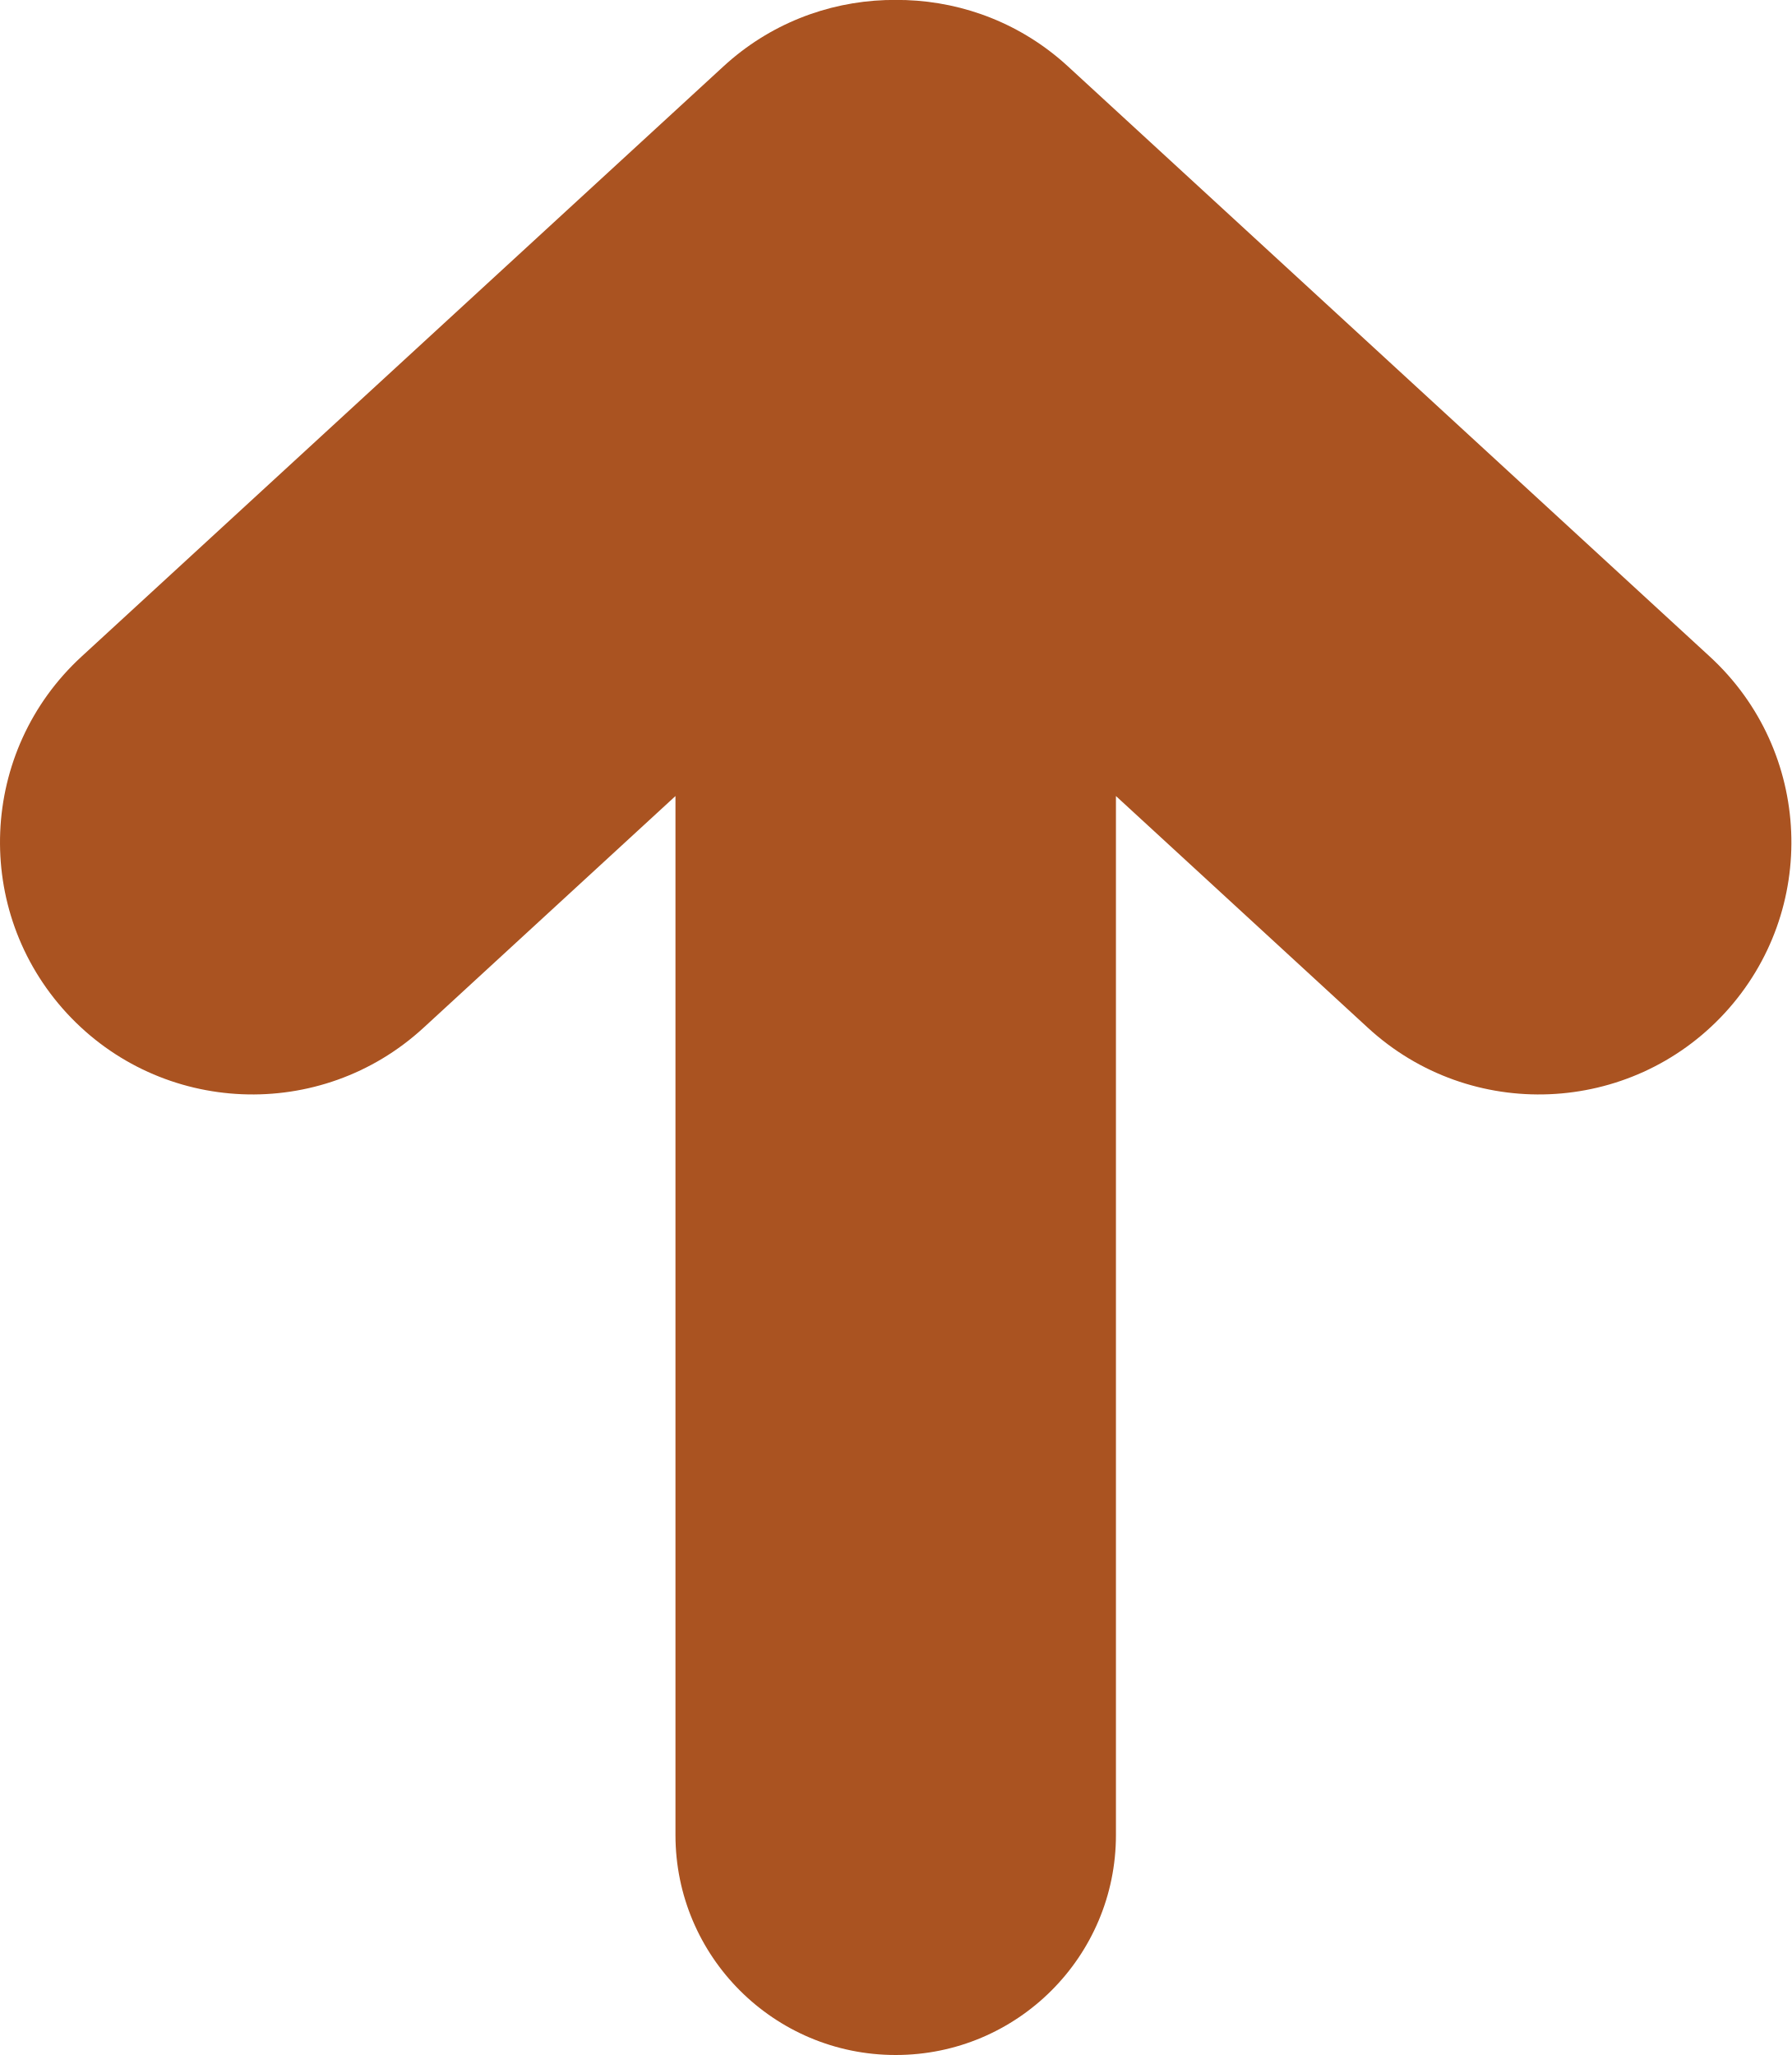
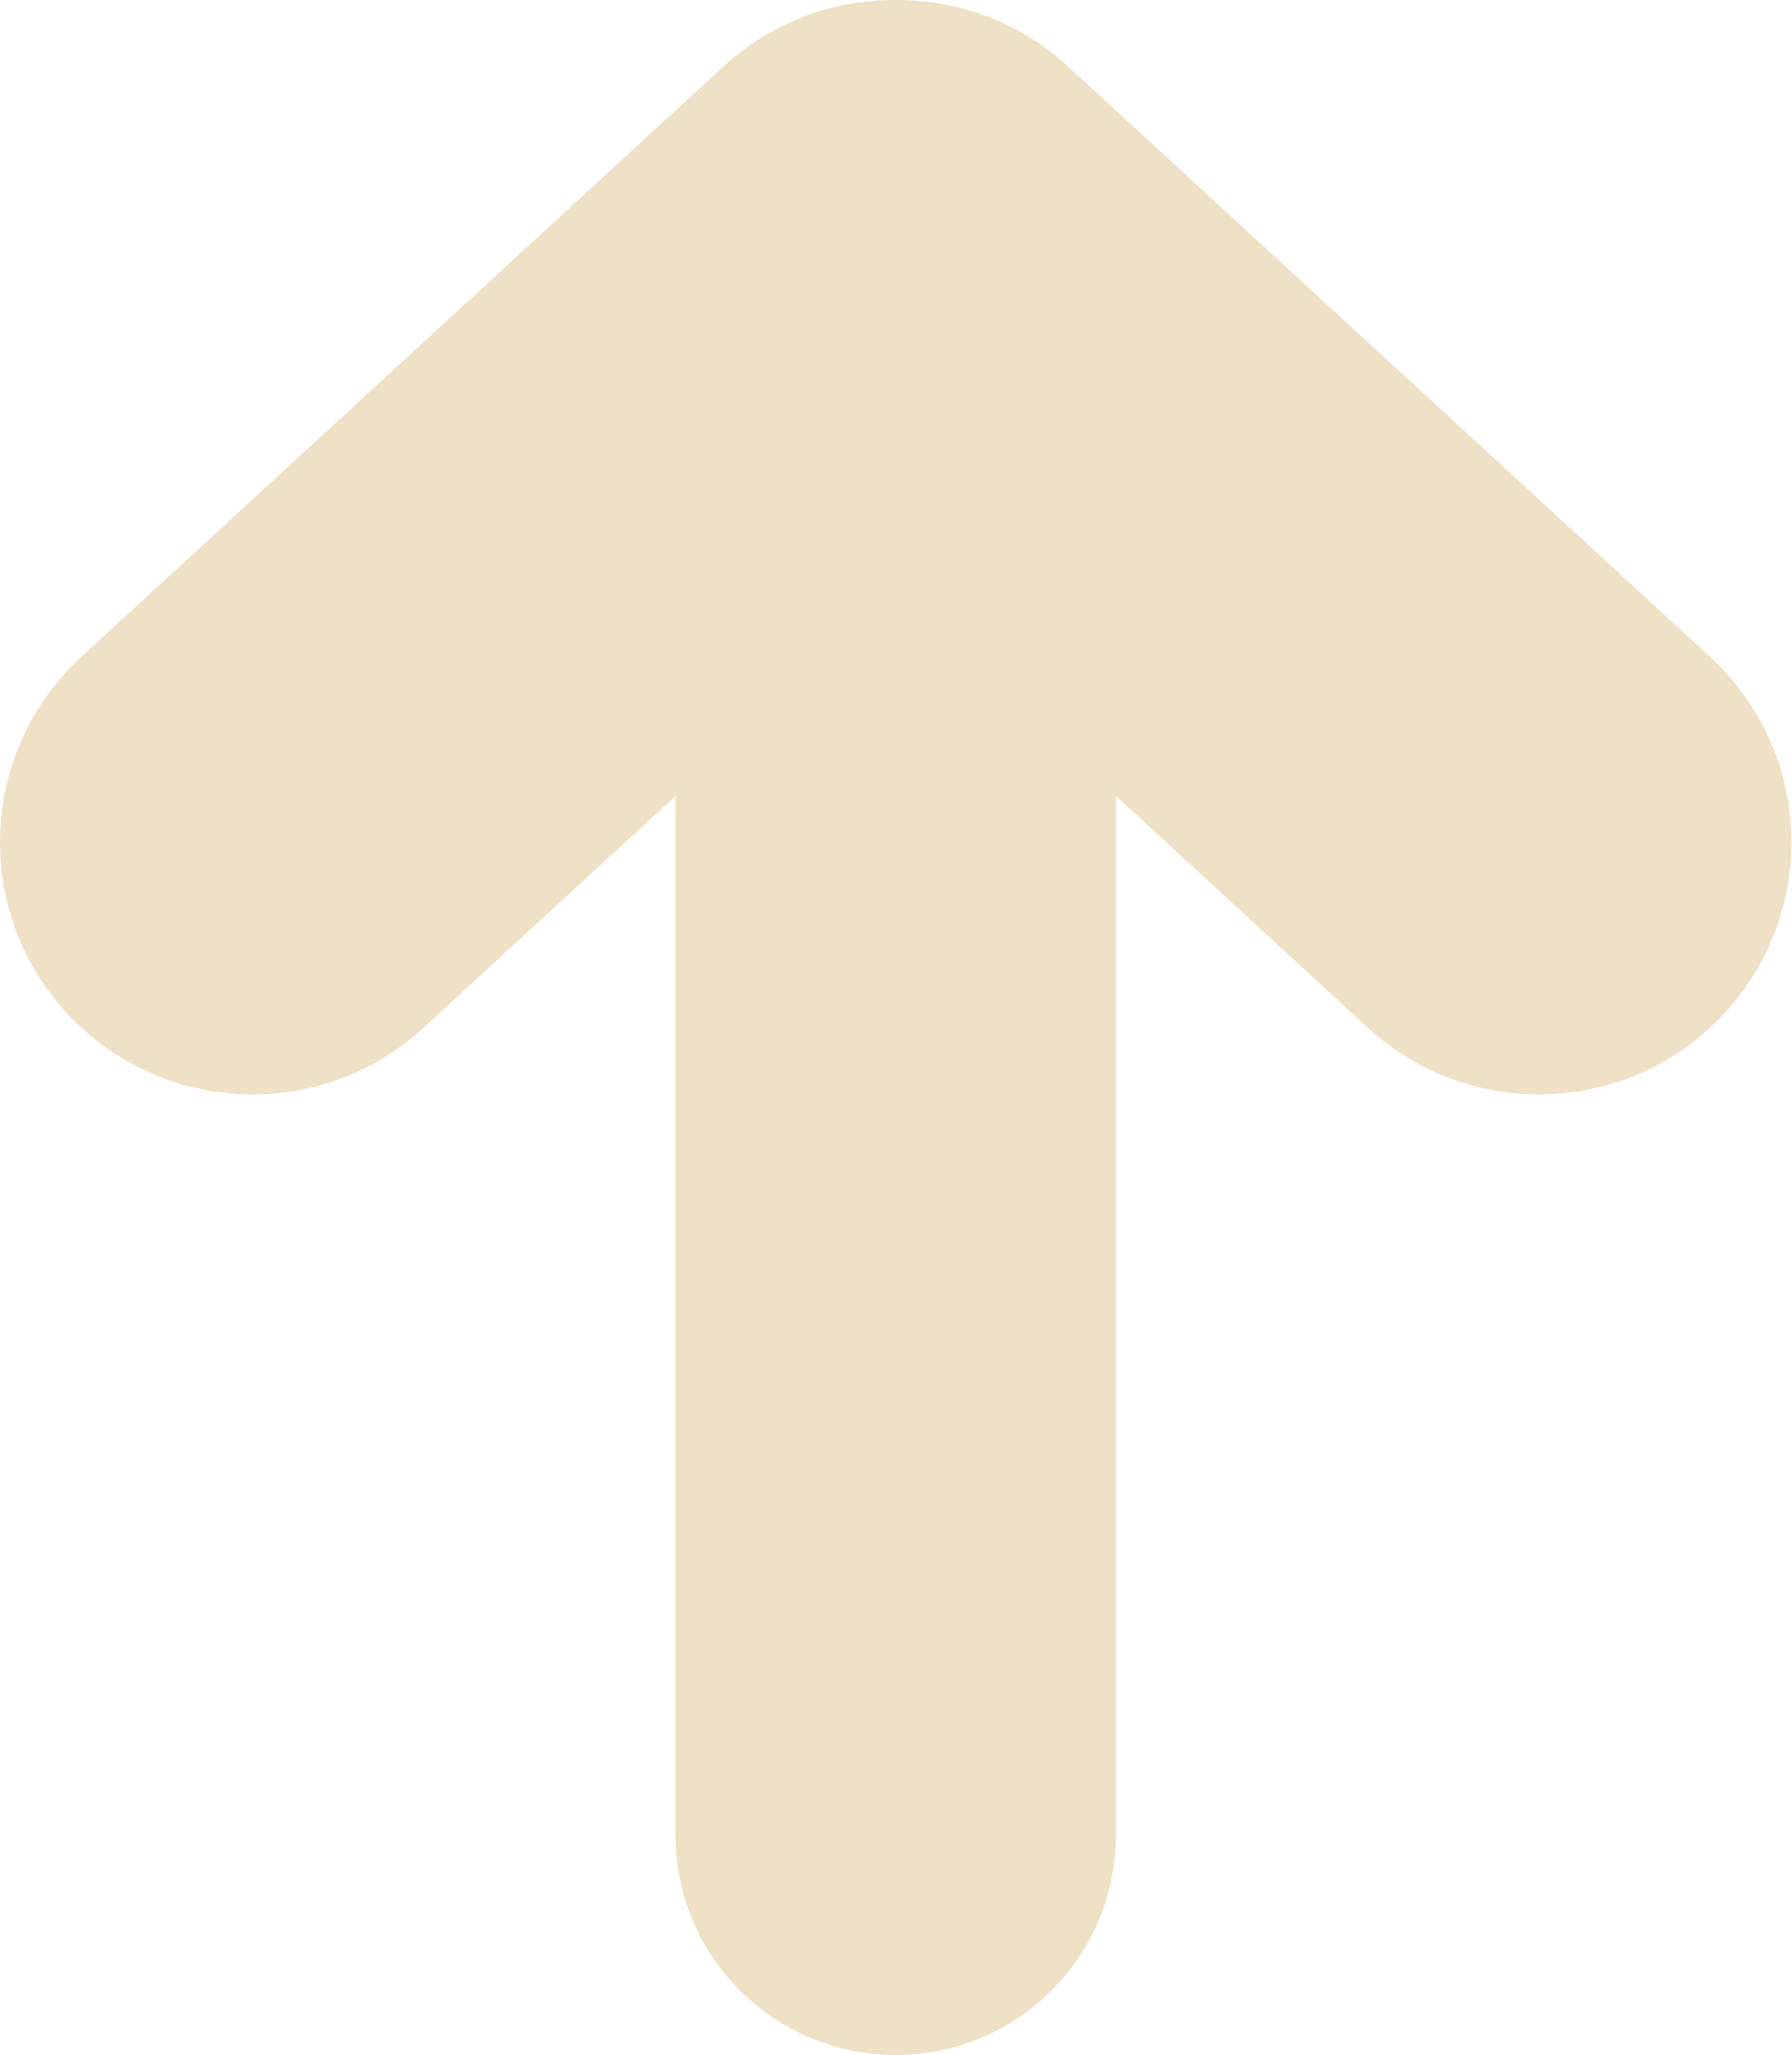
<svg xmlns="http://www.w3.org/2000/svg" width="265" height="304" xml:space="preserve" overflow="hidden">
  <defs>
    <clipPath id="a">
      <path d="M1767 995h265v304h-265z" />
    </clipPath>
  </defs>
  <g clip-path="url(#a)" transform="translate(-1767 -995)">
-     <path d="M1899.5 995.003c.52.005 1.03-.014 1.55.009 8.59.308 17.12 3.537 23.94 9.818l94.95 87.31c15.18 13.96 16.16 37.56 2.19 52.73-13.97 15.15-37.6 16.13-52.77 2.18l-37.28-34.29v153.69c0 17.98-14.59 32.55-32.58 32.55-18 0-32.58-14.57-32.58-32.55v-153.69l-37.28 34.29c-15.18 13.95-38.8 12.97-52.77-2.18-13.97-15.17-12.99-38.77 2.18-52.73l94.96-87.31c6.82-6.281 15.35-9.51 23.94-9.818.51-.023 1.03-.004 1.55-.009" fill="#aa5321" fill-rule="evenodd" />
+     <path d="M1899.5 995.003c.52.005 1.03-.014 1.55.009 8.59.308 17.12 3.537 23.94 9.818l94.95 87.31c15.18 13.96 16.16 37.56 2.19 52.73-13.97 15.15-37.6 16.13-52.77 2.18l-37.28-34.29v153.69c0 17.98-14.59 32.55-32.58 32.55-18 0-32.58-14.57-32.58-32.55v-153.69l-37.28 34.29c-15.18 13.95-38.8 12.97-52.77-2.18-13.97-15.17-12.99-38.77 2.18-52.73l94.96-87.31c6.82-6.281 15.35-9.51 23.94-9.818.51-.023 1.03-.004 1.55-.009" fill="#efe1c6" fill-rule="evenodd" />
  </g>
</svg>
